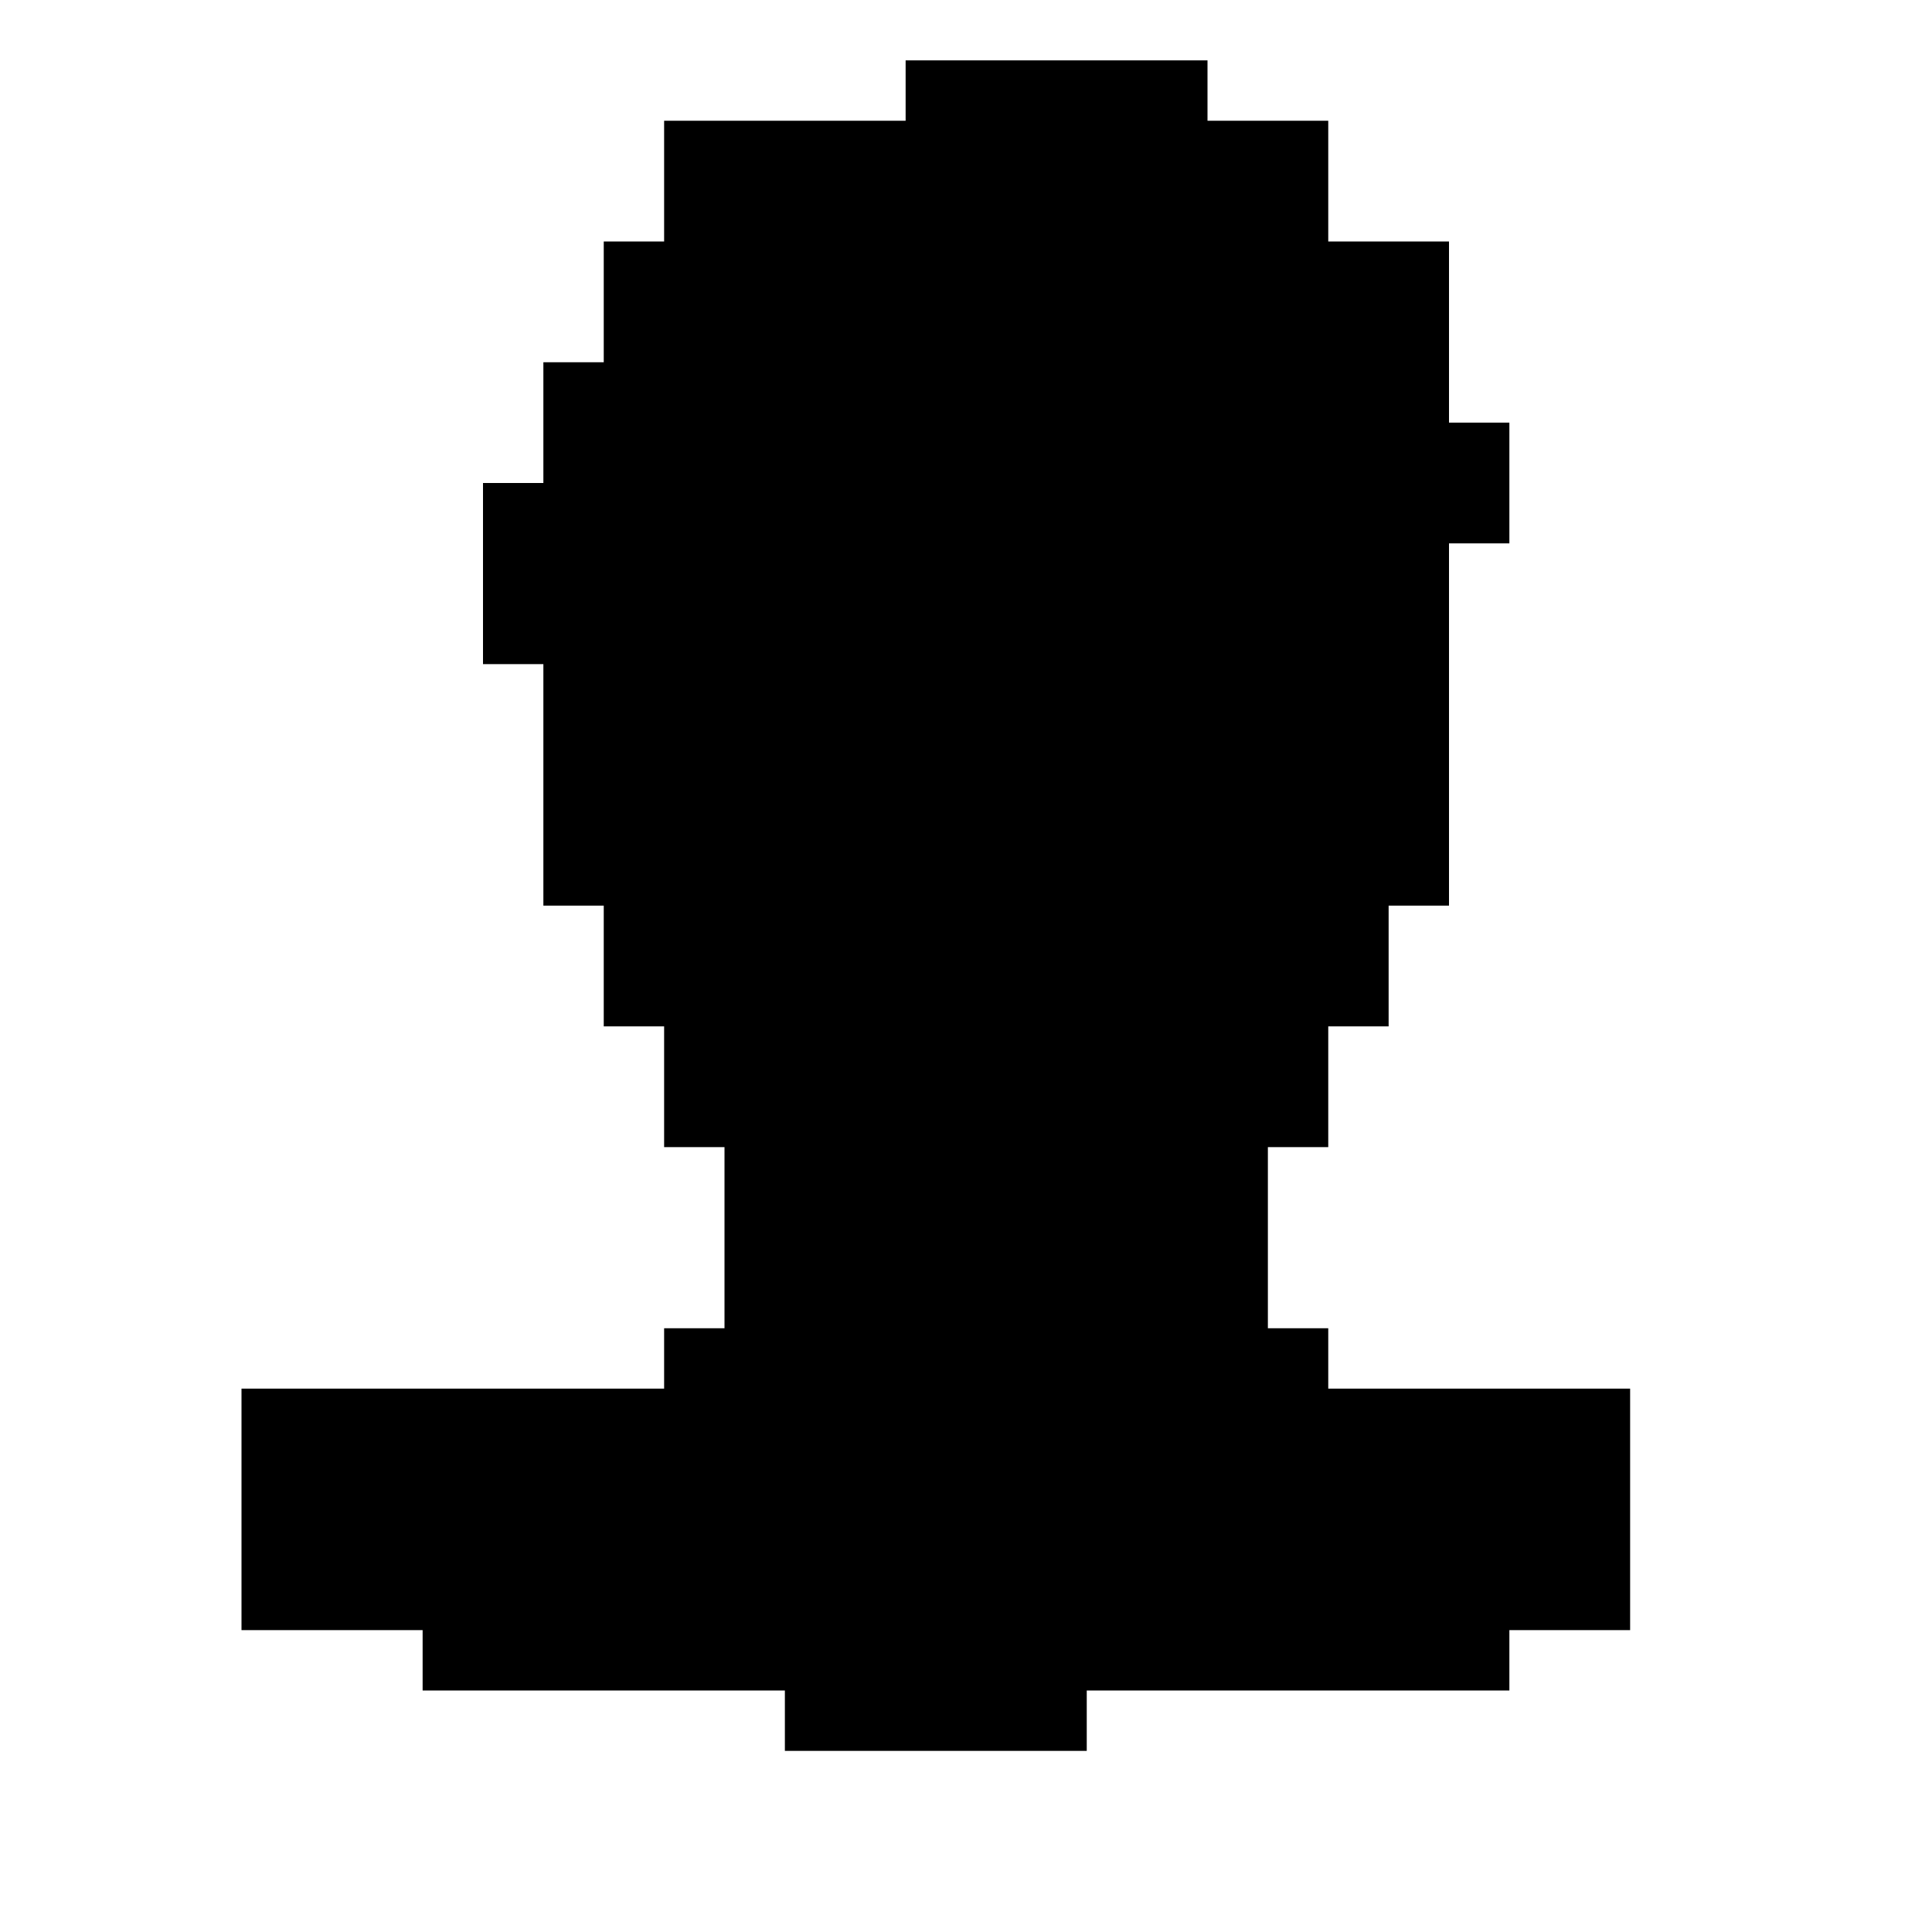
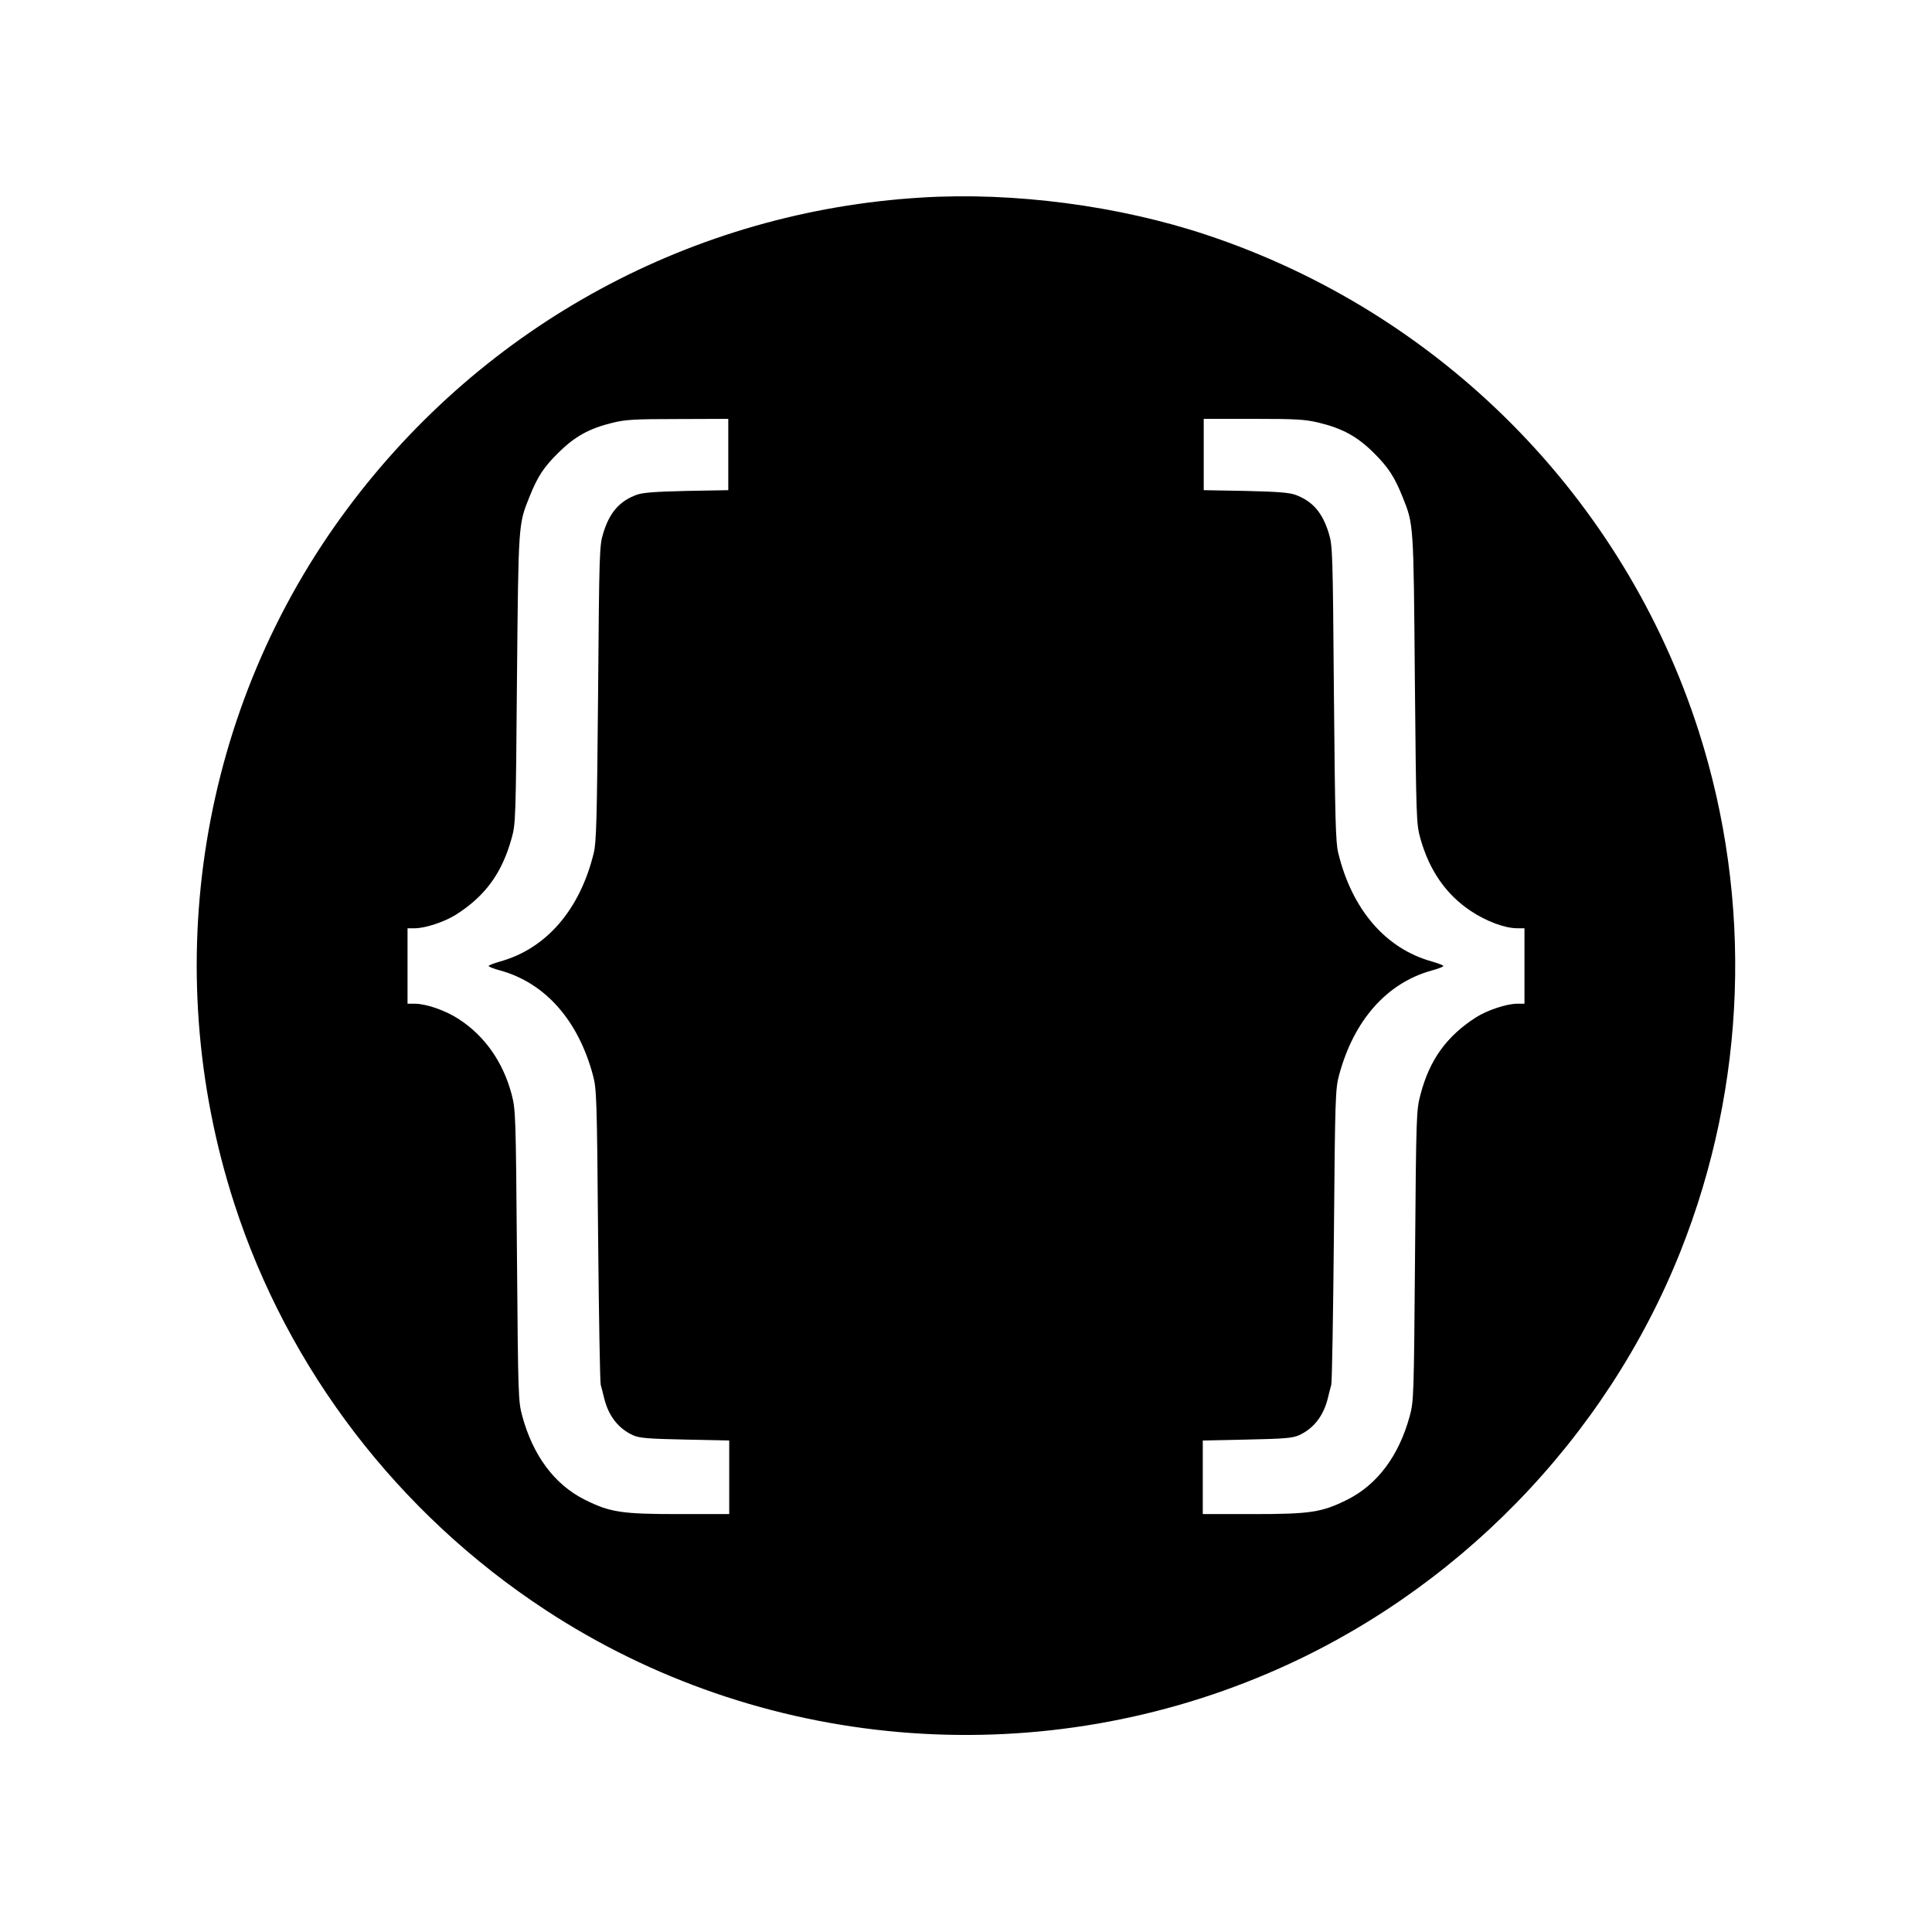
- <svg xmlns="http://www.w3.org/2000/svg" version="1.0" width="320pt" height="320pt" viewBox="0 0 320 320" preserveAspectRatio="xMidYMid meet">
-   <g transform="translate(0,320) scale(0.1,-0.1)" fill="#000000" stroke="none">
-     <path d="M1500 3050 l0 -50 -200 0 -200 0 0 -100 0 -100 -50 0 -50 0 0 -100 0 -100 -50 0 -50 0 0 -100 0 -100 -50 0 -50 0 0 -150 0 -150 50 0 50 0 0 -200 0 -200 50 0 50 0 0 -100 0 -100 50 0 50 0 0 -100 0 -100 50 0 50 0 0 -150 0 -150 -50 0 -50 0 0 -50 0 -50 -350 0 -350 0 0 -200 0 -200 150 0 150 0 0 -50 0 -50 300 0 300 0 0 -50 0 -50 250 0 250 0 0 50 0 50 350 0 350 0 0 50 0 50 100 0 100 0 0 200 0 200 -250 0 -250 0 0 50 0 50 -50 0 -50 0 0 150 0 150 50 0 50 0 0 100 0 100 50 0 50 0 0 100 0 100 50 0 50 0 0 300 0 300 50 0 50 0 0 100 0 100 -50 0 -50 0 0 150 0 150 -100 0 -100 0 0 100 0 100 -100 0 -100 0 0 50 0 50 -250 0 -250 0 0 -50z" />
+ <svg xmlns="http://www.w3.org/2000/svg" version="1.0" width="1024pt" height="1024pt" viewBox="0 0 1024 1024" preserveAspectRatio="xMidYMid meet">
+   <g transform="translate(0,1024) scale(0.1,-0.1)" fill="#000000" stroke="none">
+     <path d="M4885 9193 c-1210 -73 -2315 -671 -3043 -1648 -783 -1050 -1007 -2427 -600 -3685 284 -878 868 -1641 1649 -2153 1134 -744 2580 -870 3832 -335 990 422 1789 1241 2185 2238 349 879 383 1855 96 2753 -397 1240 -1367 2219 -2609 2632 -465 155 -1022 228 -1510 198z m-1025 -1362 l0 -189 -222 -4 c-171 -4 -233 -9 -265 -21 -91 -34 -143 -95 -176 -204 -20 -65 -21 -100 -27 -848 -6 -666 -9 -790 -23 -846 -73 -300 -251 -507 -496 -575 -34 -10 -61 -20 -61 -24 0 -4 28 -15 62 -24 238 -66 413 -264 491 -556 19 -71 21 -117 27 -845 4 -423 10 -781 14 -795 4 -14 12 -45 18 -70 23 -95 76 -162 153 -197 33 -15 78 -19 275 -23 l235 -5 0 -195 0 -195 -265 0 c-306 0 -366 9 -502 77 -159 80 -273 233 -330 443 -21 78 -22 100 -28 850 -6 749 -7 772 -28 854 -45 171 -143 311 -281 400 -71 46 -172 81 -232 81 l-39 0 0 200 0 200 39 0 c55 0 157 34 216 71 157 99 246 222 297 407 21 74 22 103 28 842 8 830 7 819 66 966 43 107 74 156 153 234 87 86 163 129 287 159 68 17 117 20 347 20 l267 1 0 -189z m3129 169 c127 -31 204 -73 292 -160 78 -78 110 -127 153 -234 59 -147 58 -136 65 -966 7 -744 8 -767 29 -843 47 -169 136 -298 267 -385 80 -54 181 -92 246 -92 l39 0 0 -200 0 -200 -39 0 c-55 0 -157 -34 -216 -71 -157 -100 -248 -226 -296 -410 -22 -82 -23 -103 -29 -854 -6 -750 -7 -772 -28 -850 -57 -210 -171 -363 -330 -443 -136 -68 -196 -77 -502 -77 l-265 0 0 195 0 195 235 5 c197 4 242 8 275 23 77 35 130 102 153 197 6 25 14 56 18 70 4 14 10 372 14 795 6 728 8 774 27 845 78 292 253 490 491 556 34 9 62 20 62 24 0 4 -27 14 -61 24 -245 68 -423 275 -496 575 -14 56 -17 180 -23 846 -6 748 -7 783 -27 848 -33 109 -85 170 -176 204 -32 12 -94 17 -264 21 l-223 4 0 189 0 189 263 0 c228 0 273 -3 346 -20z" />
  </g>
</svg>
